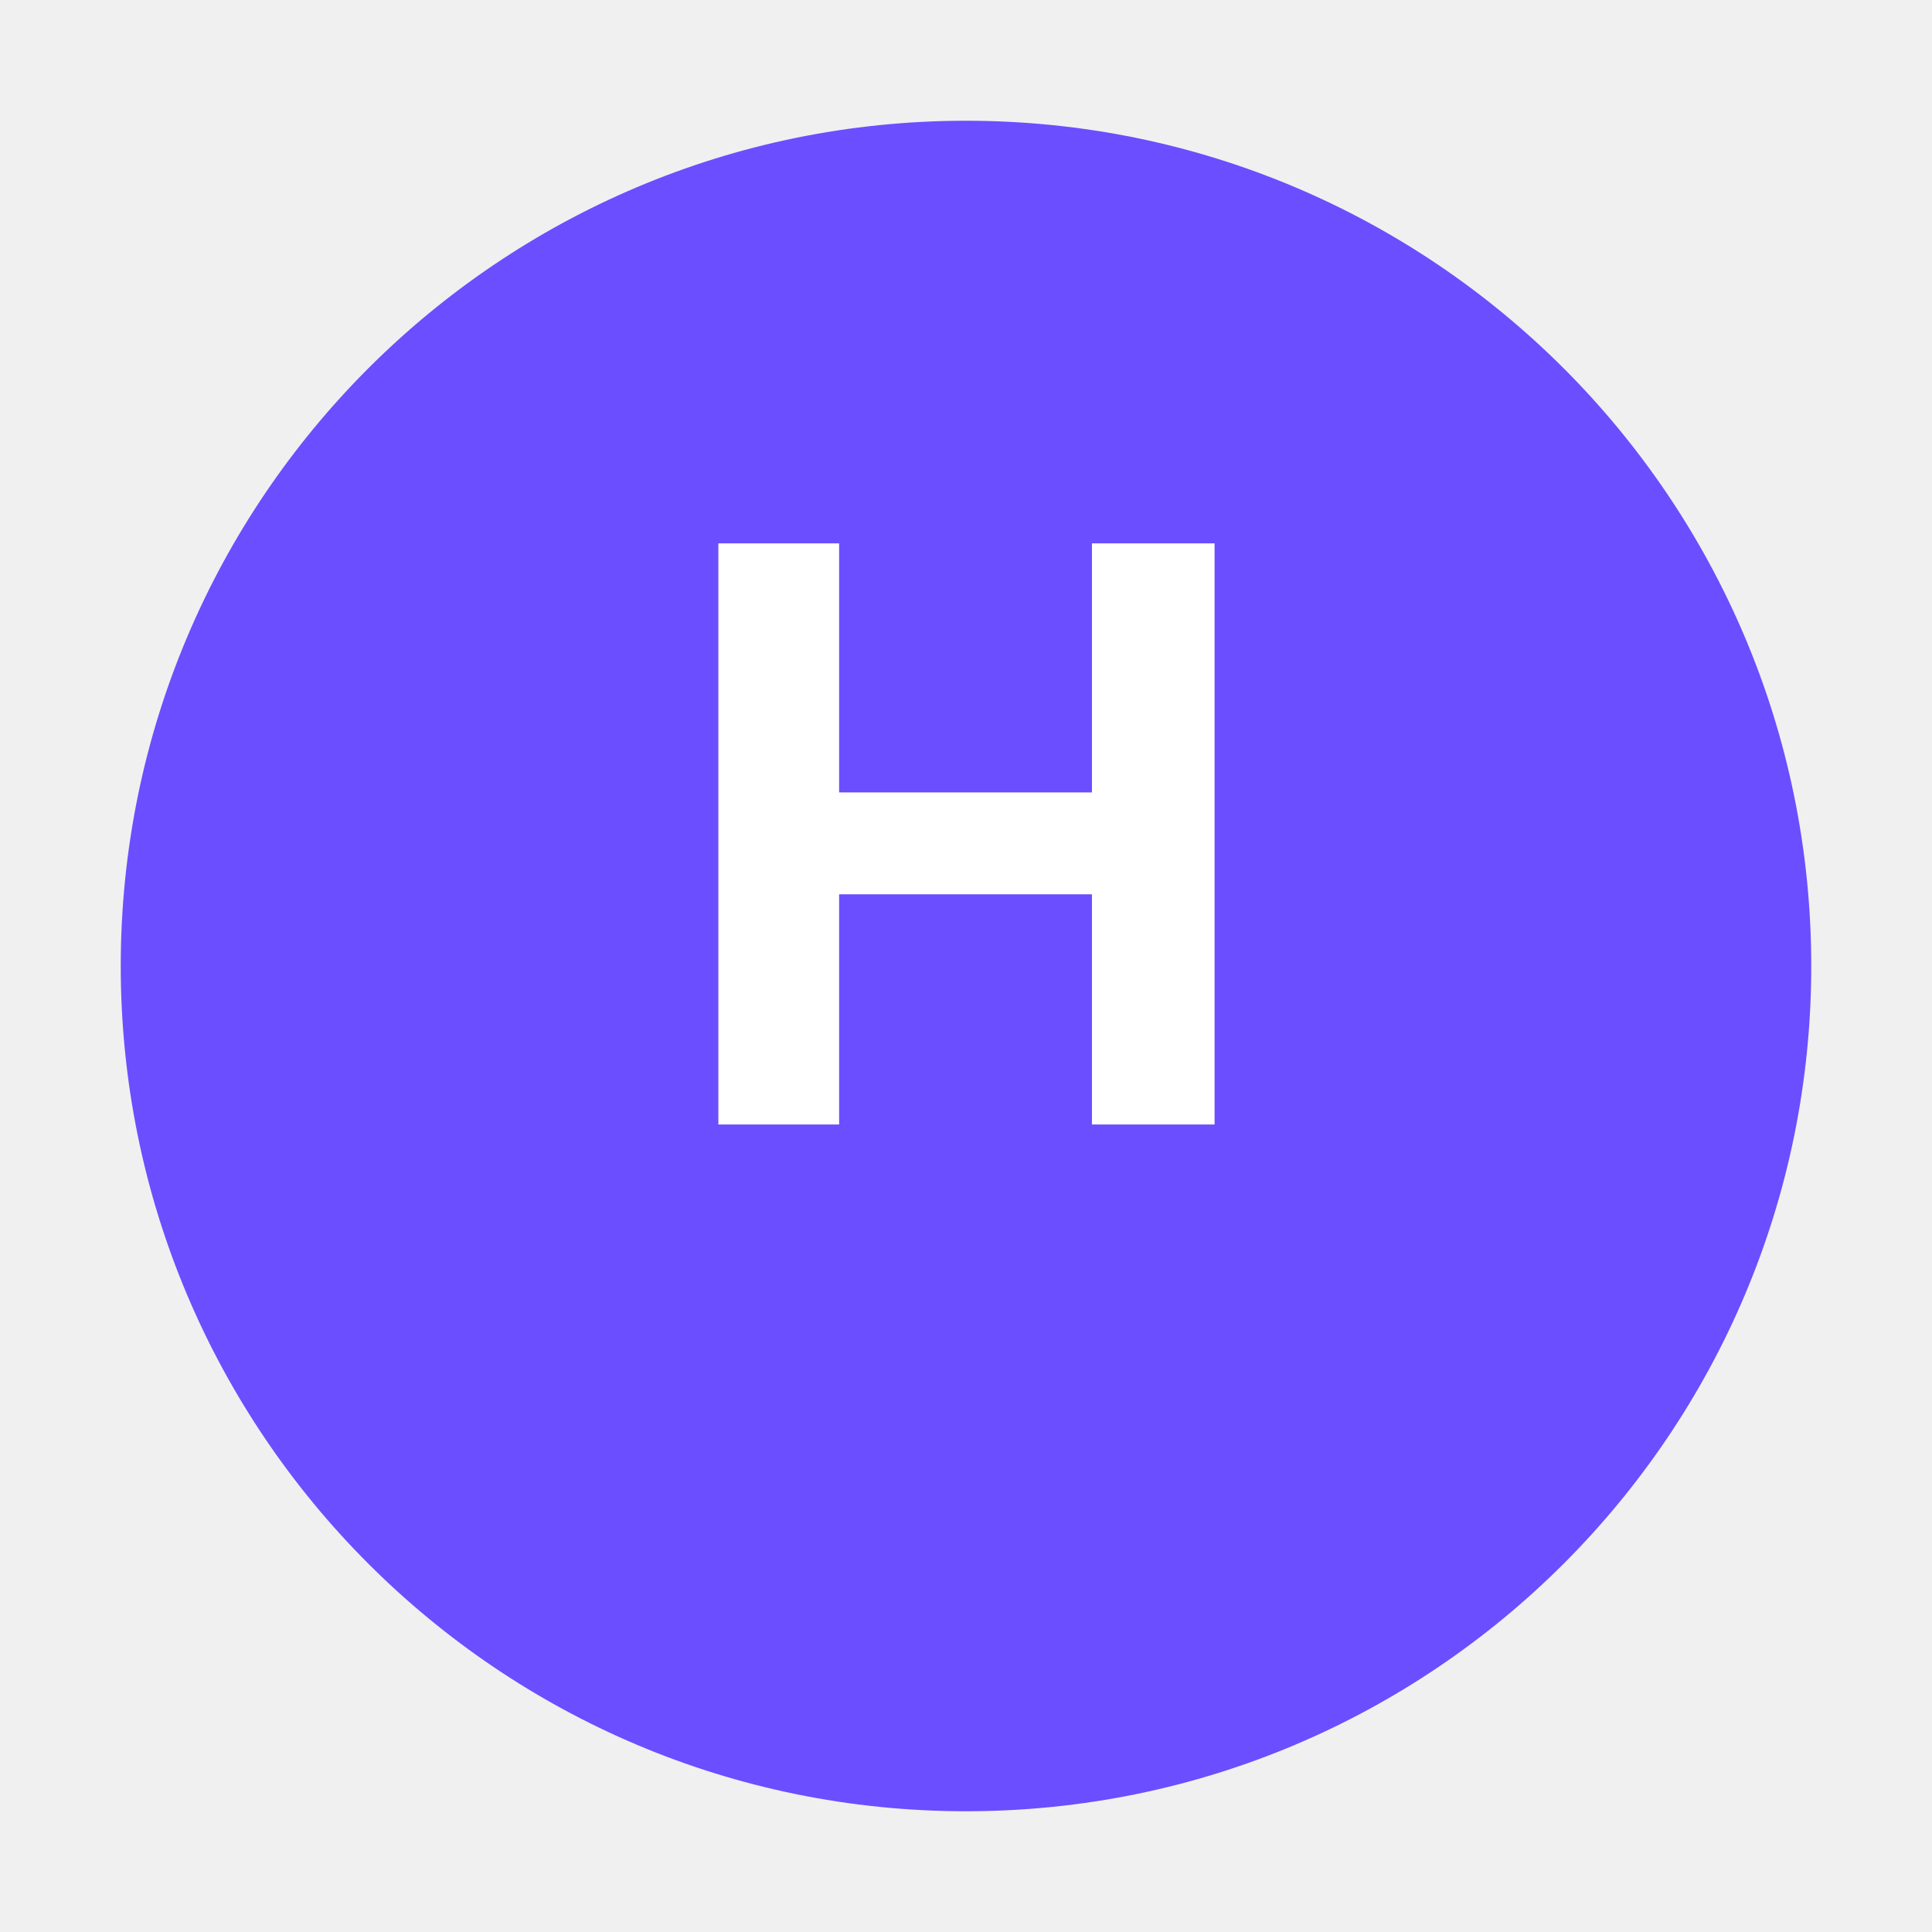
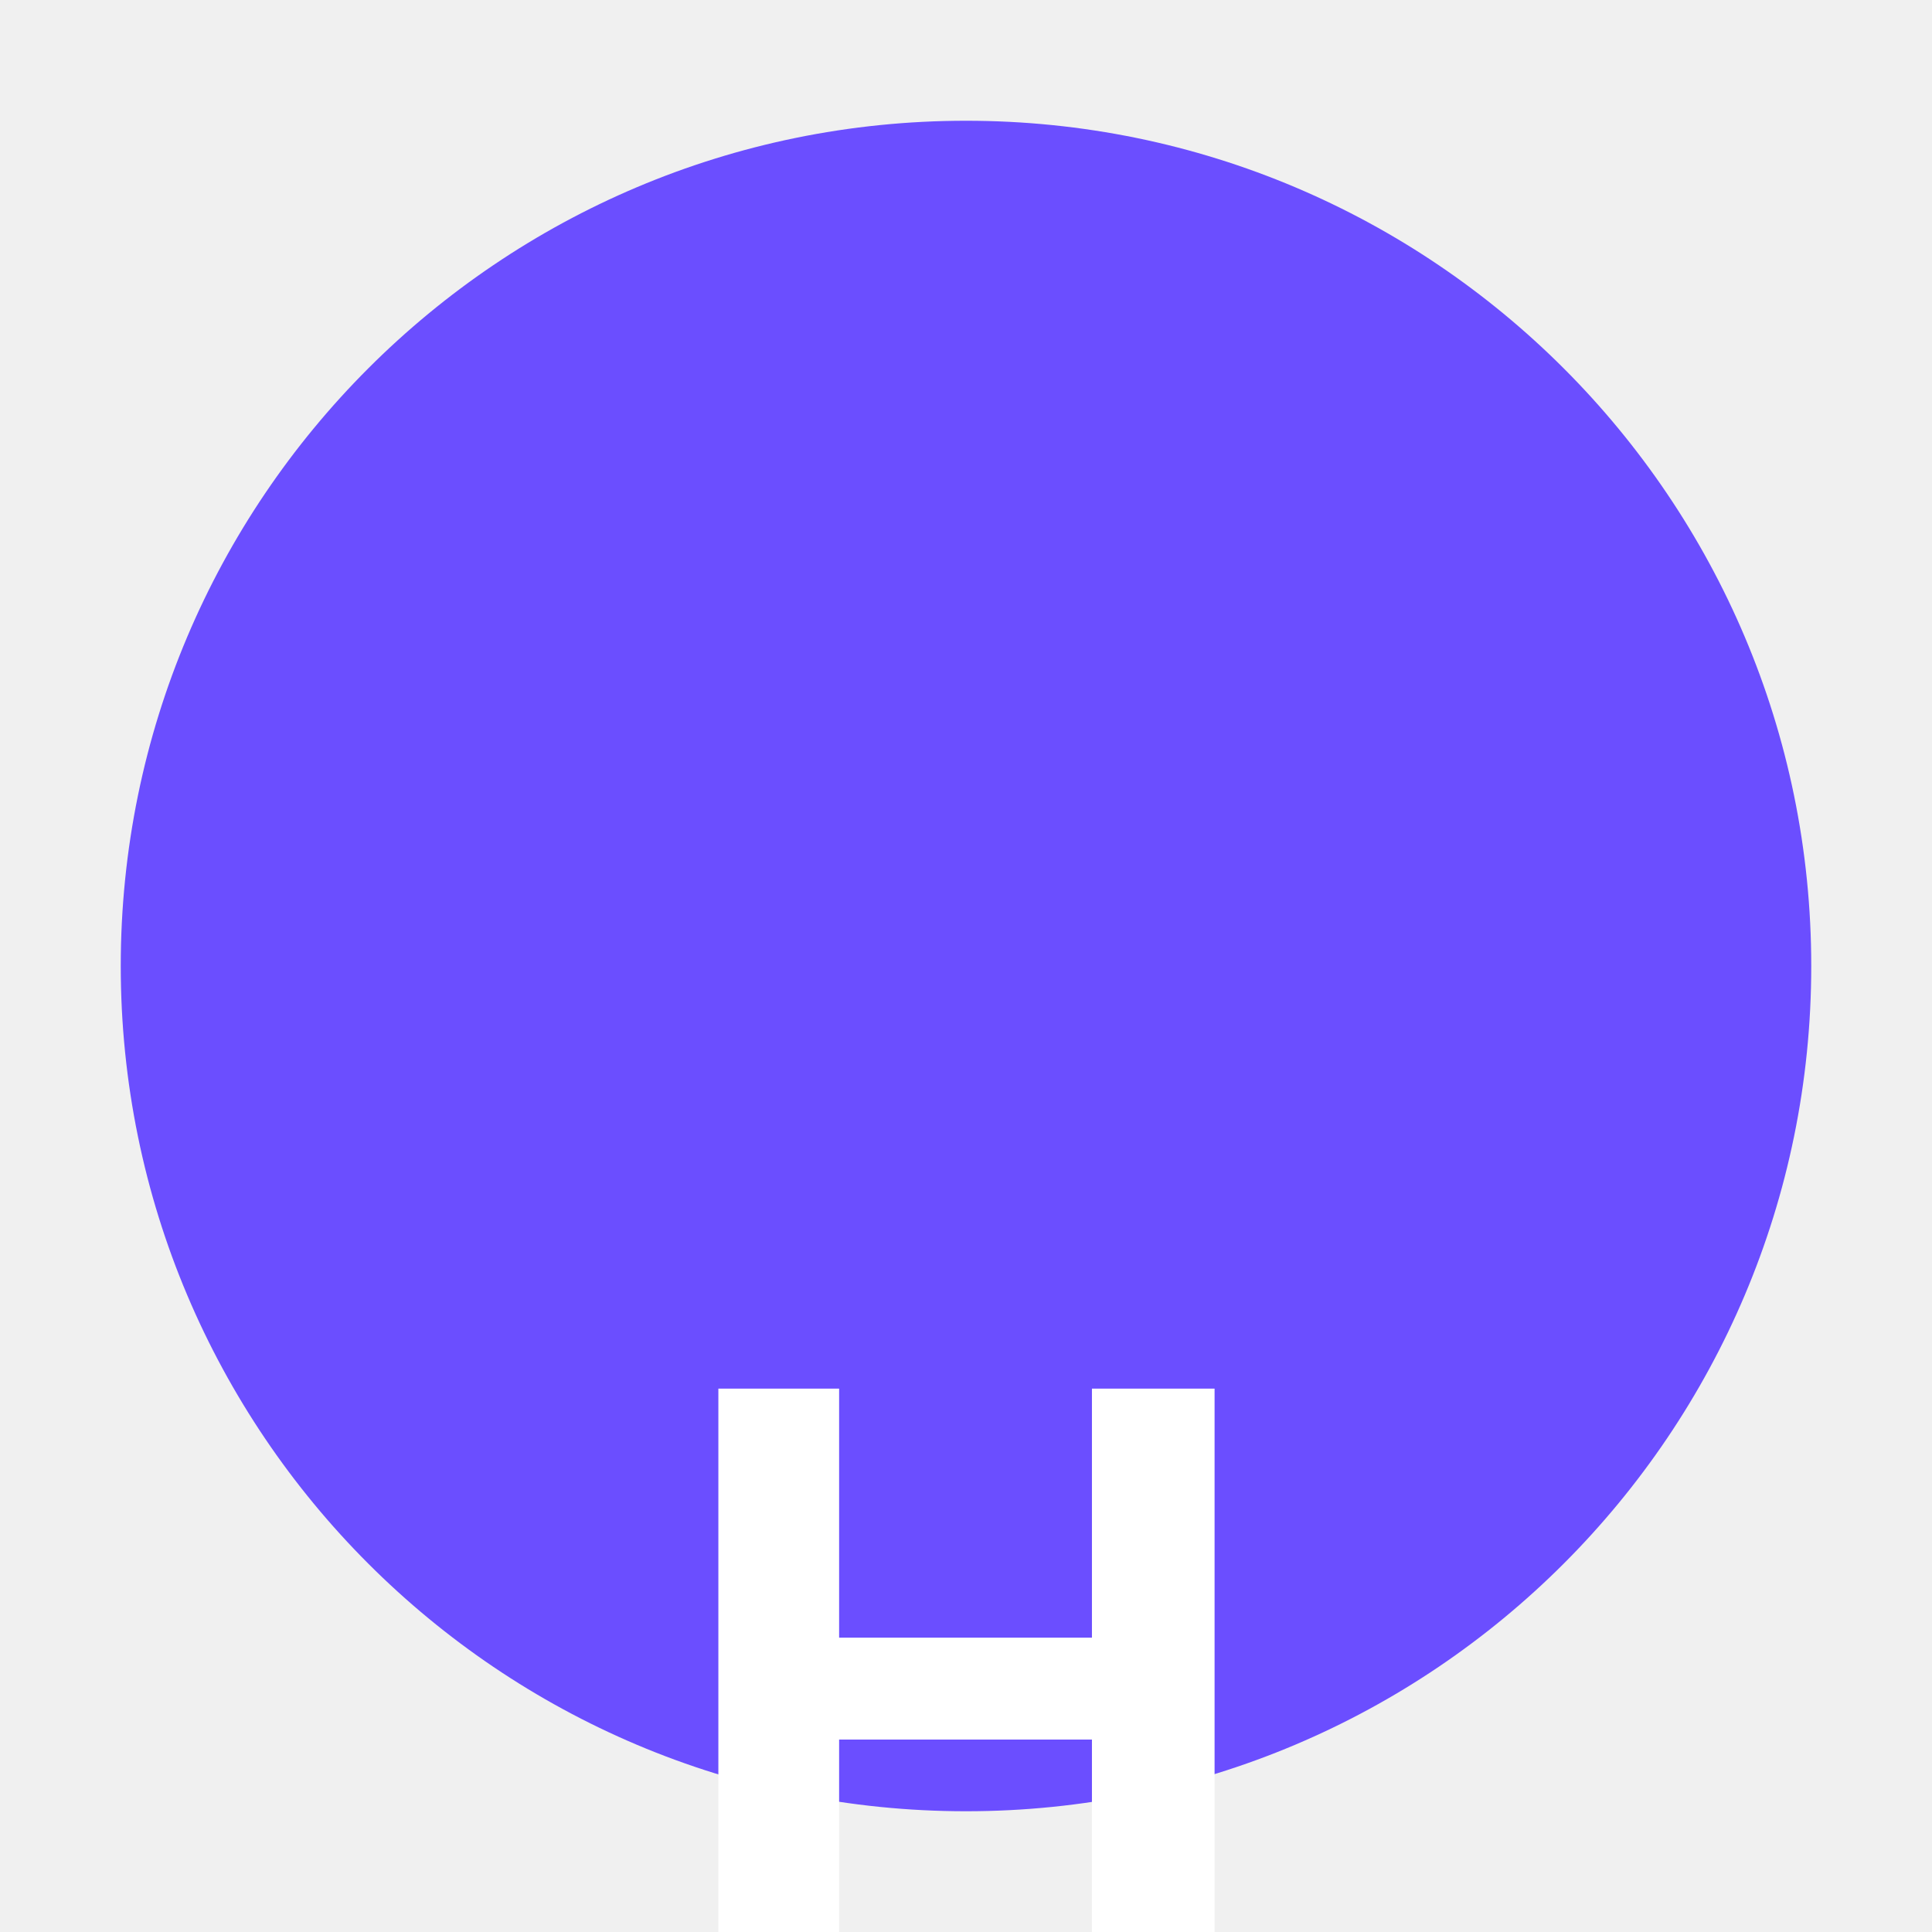
<svg xmlns="http://www.w3.org/2000/svg" width="16" height="16" viewBox="0 0 16 16" fill="none">
-   <g transform="rotate(180 8 8)">
-     <circle cx="8" cy="8" r="7" fill="#6B4EFF" />
-     <text x="8" y="11.5" text-anchor="middle" fill="white" font-family="Arial, sans-serif" font-size="7" font-weight="bold">H</text>
-   </g>
+   <circle cx="8" cy="8" r="7" fill="#6B4EFF" />
+   <text x="8" y="11.5" text-anchor="middle" fill="white" font-family="Arial, sans-serif" font-size="7" font-weight="bold" transform="rotate(180 8 11.5)">H</text>
</svg>
